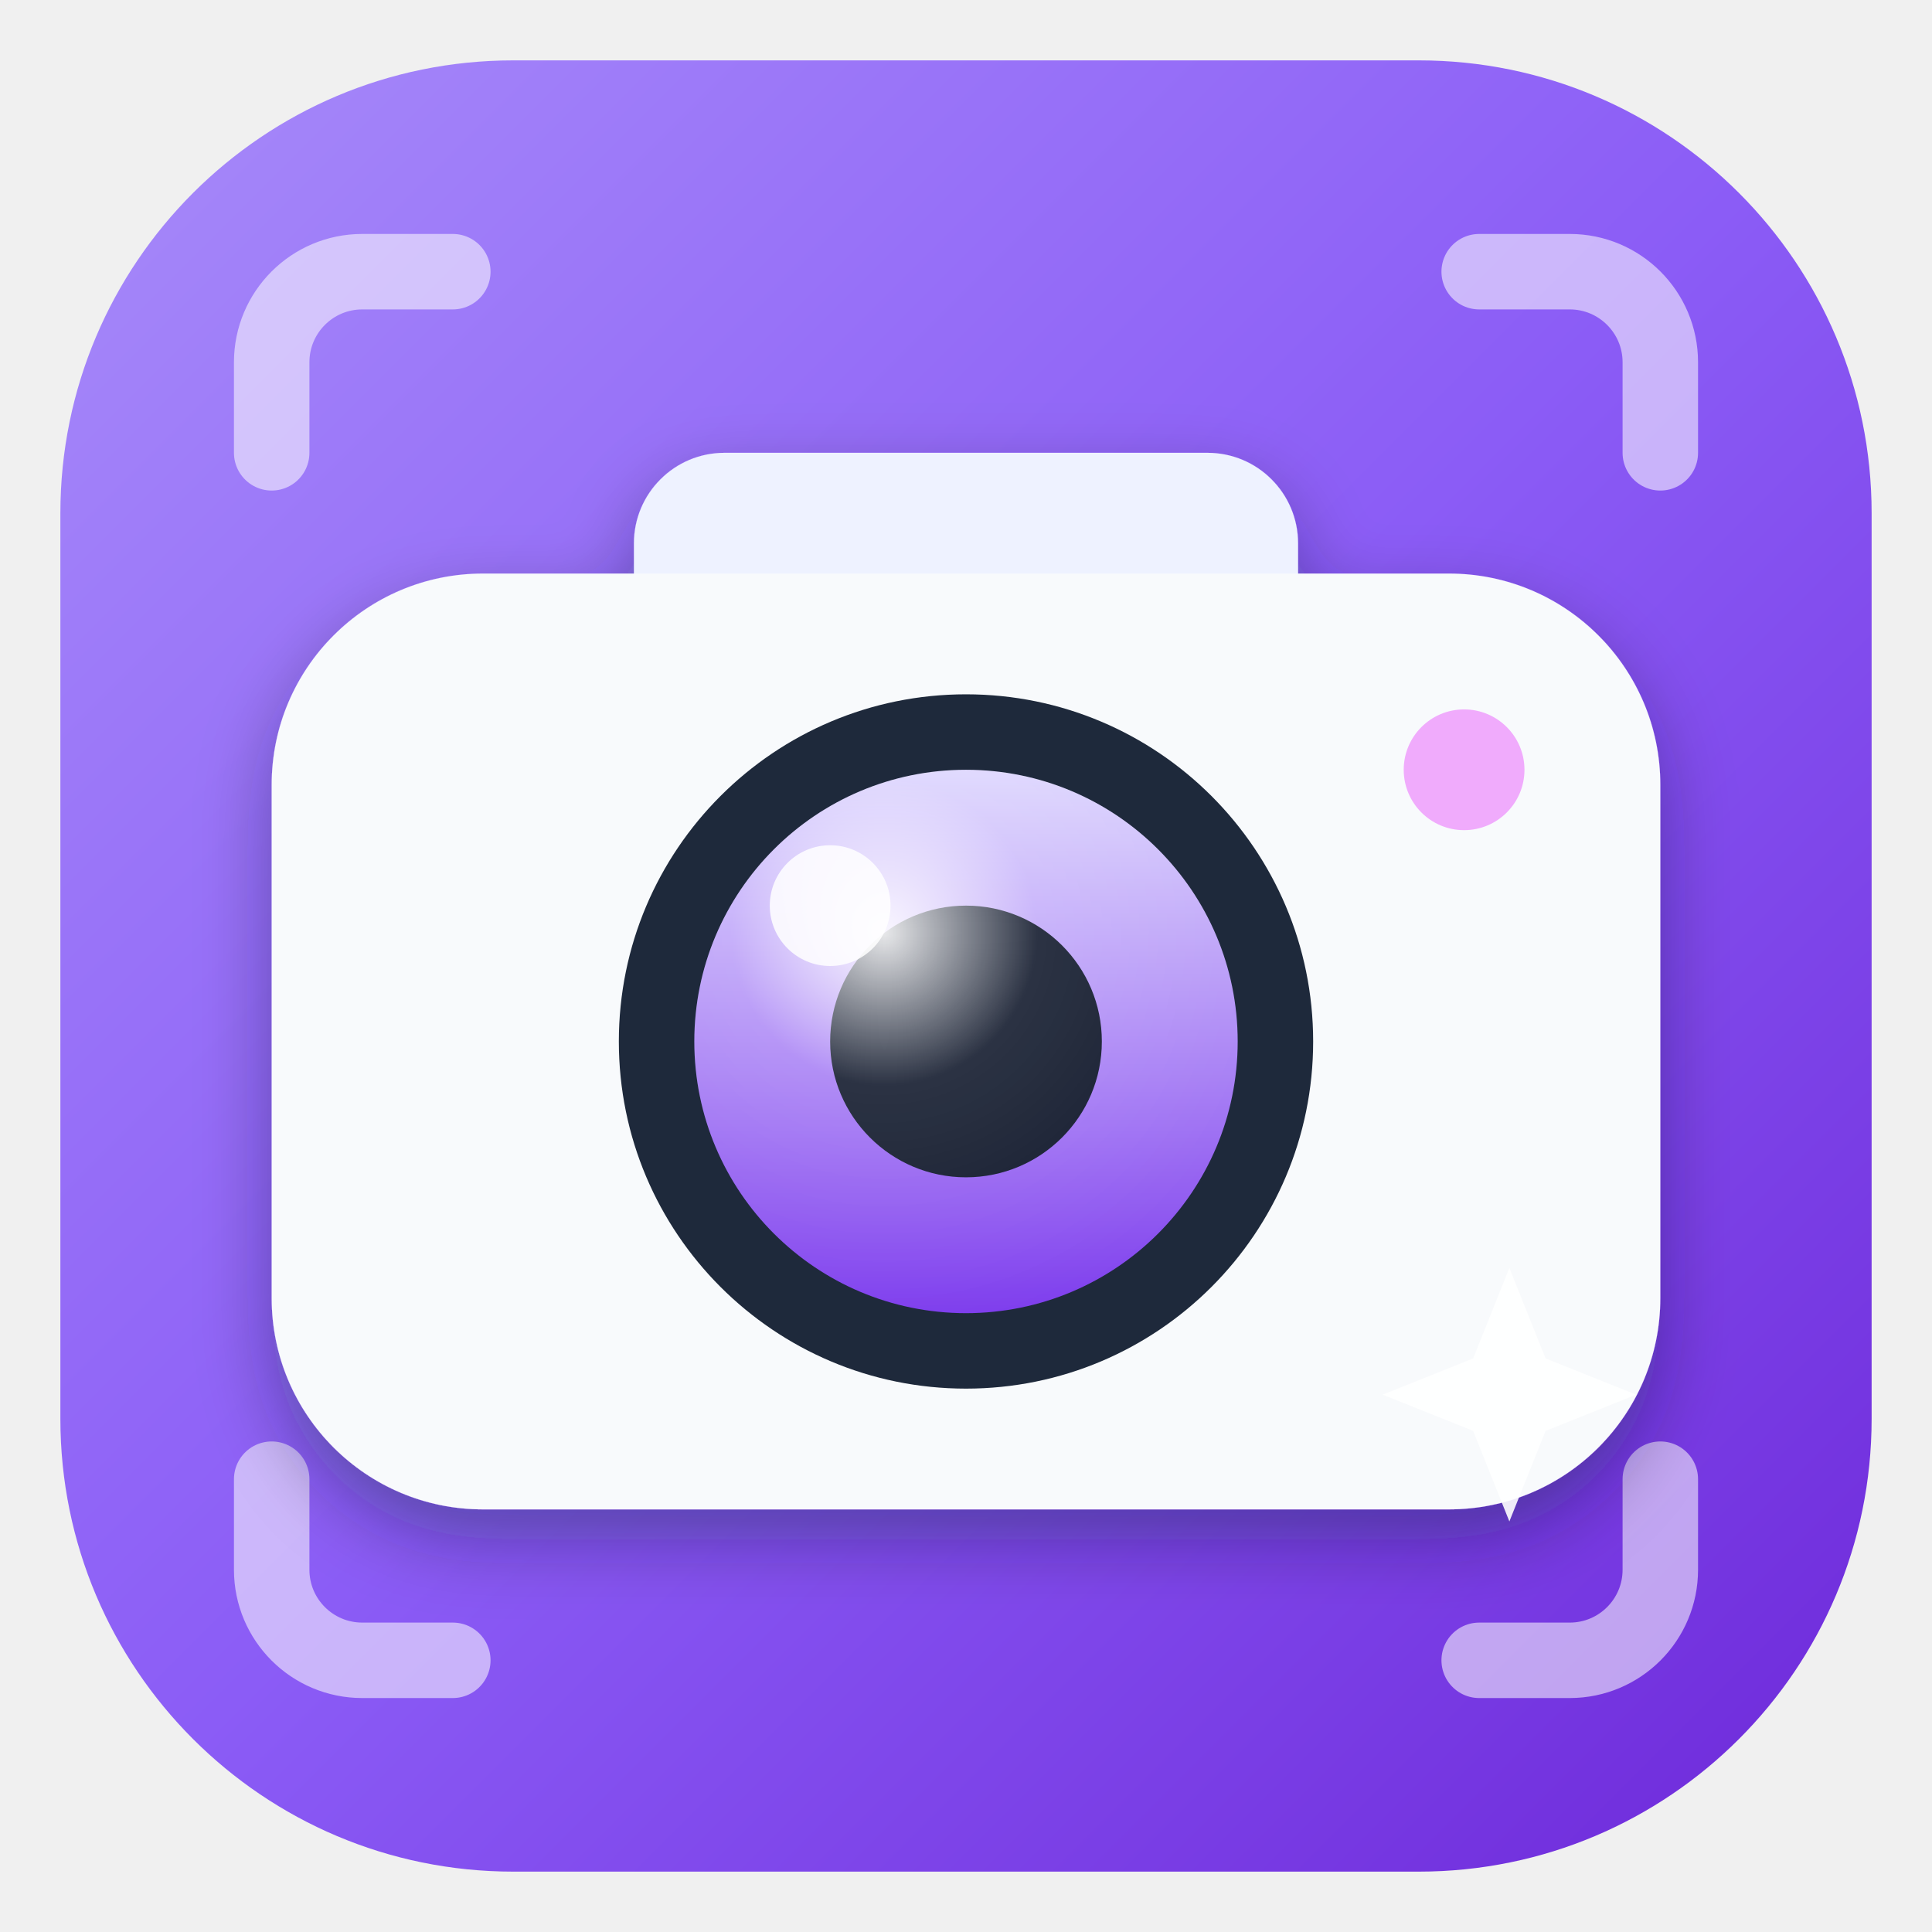
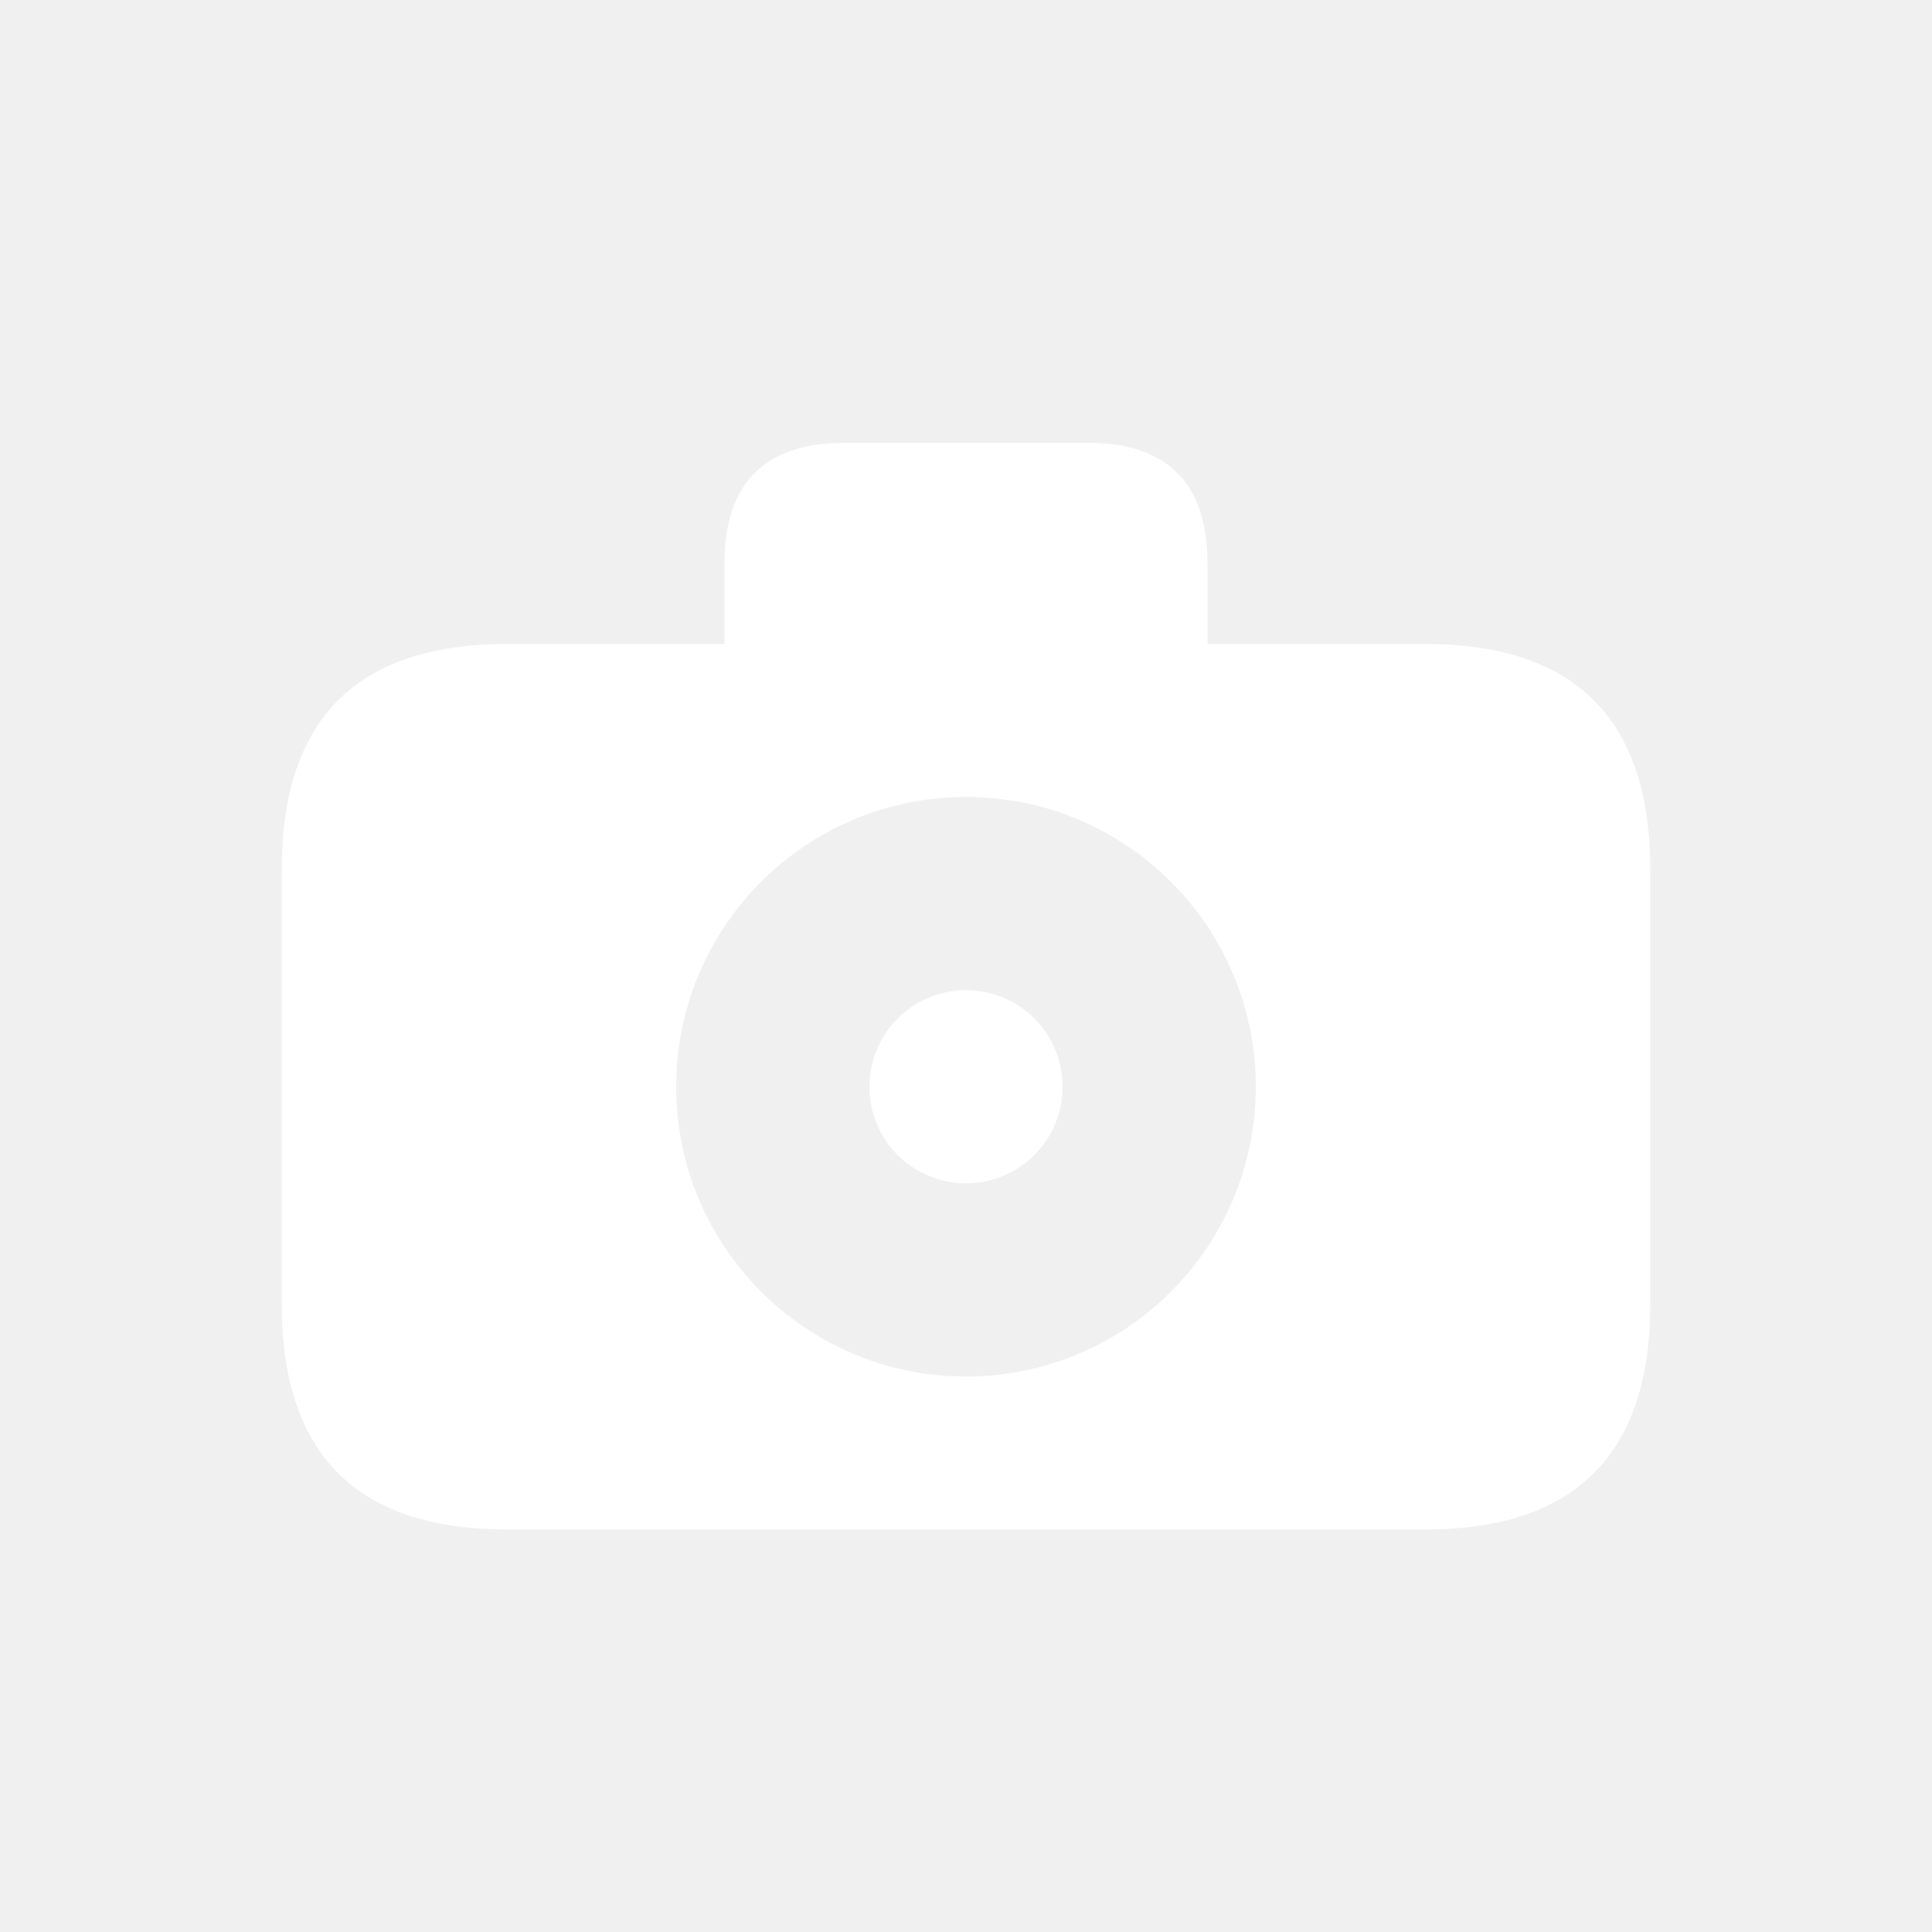
- <svg xmlns="http://www.w3.org/2000/svg" viewBox="0 0 64 64" width="64" height="64">
-   <defs>
-     <linearGradient id="bg" x1="0" y1="0" x2="1" y2="1">
-       <stop offset="0" stop-color="#a78bfa" />
-       <stop offset=".5" stop-color="#8b5cf6" />
-       <stop offset="1" stop-color="#6d28d9" />
-     </linearGradient>
-     <linearGradient id="lens" x1="0" y1="0" x2="0" y2="1">
-       <stop offset="0" stop-color="#ddd6fe" />
-       <stop offset="1" stop-color="#7c3aed" />
-     </linearGradient>
-     <radialGradient id="glint" cx=".35" cy=".3" r=".8">
-       <stop offset="0" stop-color="#ffffff" stop-opacity=".9" />
-       <stop offset=".35" stop-color="#ffffff" stop-opacity=".12" />
-       <stop offset="1" stop-color="#ffffff" stop-opacity="0" />
-     </radialGradient>
-     <filter id="soft" x="-20%" y="-20%" width="140%" height="140%">
-       <feDropShadow dx="0" dy="1" stdDeviation="1.2" flood-color="#0f172a" flood-opacity=".35" />
-     </filter>
-   </defs>
-   <rect x="2" y="2" width="60" height="60" rx="15" fill="url(#bg)" />
-   <g stroke="#ffffff" stroke-opacity=".55" stroke-width="2.5" stroke-linecap="round" fill="none">
-     <path d="M9 15v-3a3 3 0 0 1 3-3h3" />
-     <path d="M49 9h3a3 3 0 0 1 3 3v3" />
-     <path d="M55 49v3a3 3 0 0 1-3 3h-3" />
-     <path d="M15 55h-3a3 3 0 0 1-3-3v-3" />
-   </g>
-   <g filter="url(#soft)">
-     <path d="M24 15h16a3 3 0 0 1 3 3v3h-22v-3a3 3 0 0 1 3-3z" fill="#eef2ff" />
-     <rect x="9" y="19" width="46" height="31" rx="7" fill="#f8fafc" />
-   </g>
-   <circle cx="32" cy="34.5" r="11.5" fill="#1e293b" />
-   <circle cx="32" cy="34.5" r="9" fill="url(#lens)" />
-   <circle cx="32" cy="34.5" r="4.5" fill="#0f172a" />
-   <circle cx="32" cy="34.5" r="9" fill="url(#glint)" />
-   <circle cx="27.5" cy="30" r="2" fill="#ffffff" fill-opacity=".85" />
-   <circle cx="48.5" cy="25.5" r="2" fill="#f0abfc" />
-   <path d="M50 42l1.2 3 3 1.2-3 1.2-1.2 3-1.2-3-3-1.2 3-1.2z" fill="#ffffff" fill-opacity=".9" />
+ <svg xmlns="http://www.w3.org/2000/svg" viewBox="0 0 24 24" width="24" height="24">
+   <path fill="#ffffff" fill-rule="evenodd" d="M10.5 5.5h3q1.5 0 1.5 1.5v1h2.7q2.8 0 2.8 2.8v5.4q0 2.8-2.8 2.8h-11.4q-2.8 0-2.8-2.8v-5.4q0-2.8 2.8-2.8h2.7v-1q0-1.5 1.5-1.5Z M12 9.9a3.6 3.6 0 1 0 0 7.2a3.6 3.6 0 1 0 0-7.2Z M12 12.3a1.2 1.2 0 1 0 0 2.4a1.2 1.2 0 1 0 0-2.4Z" />
</svg>
